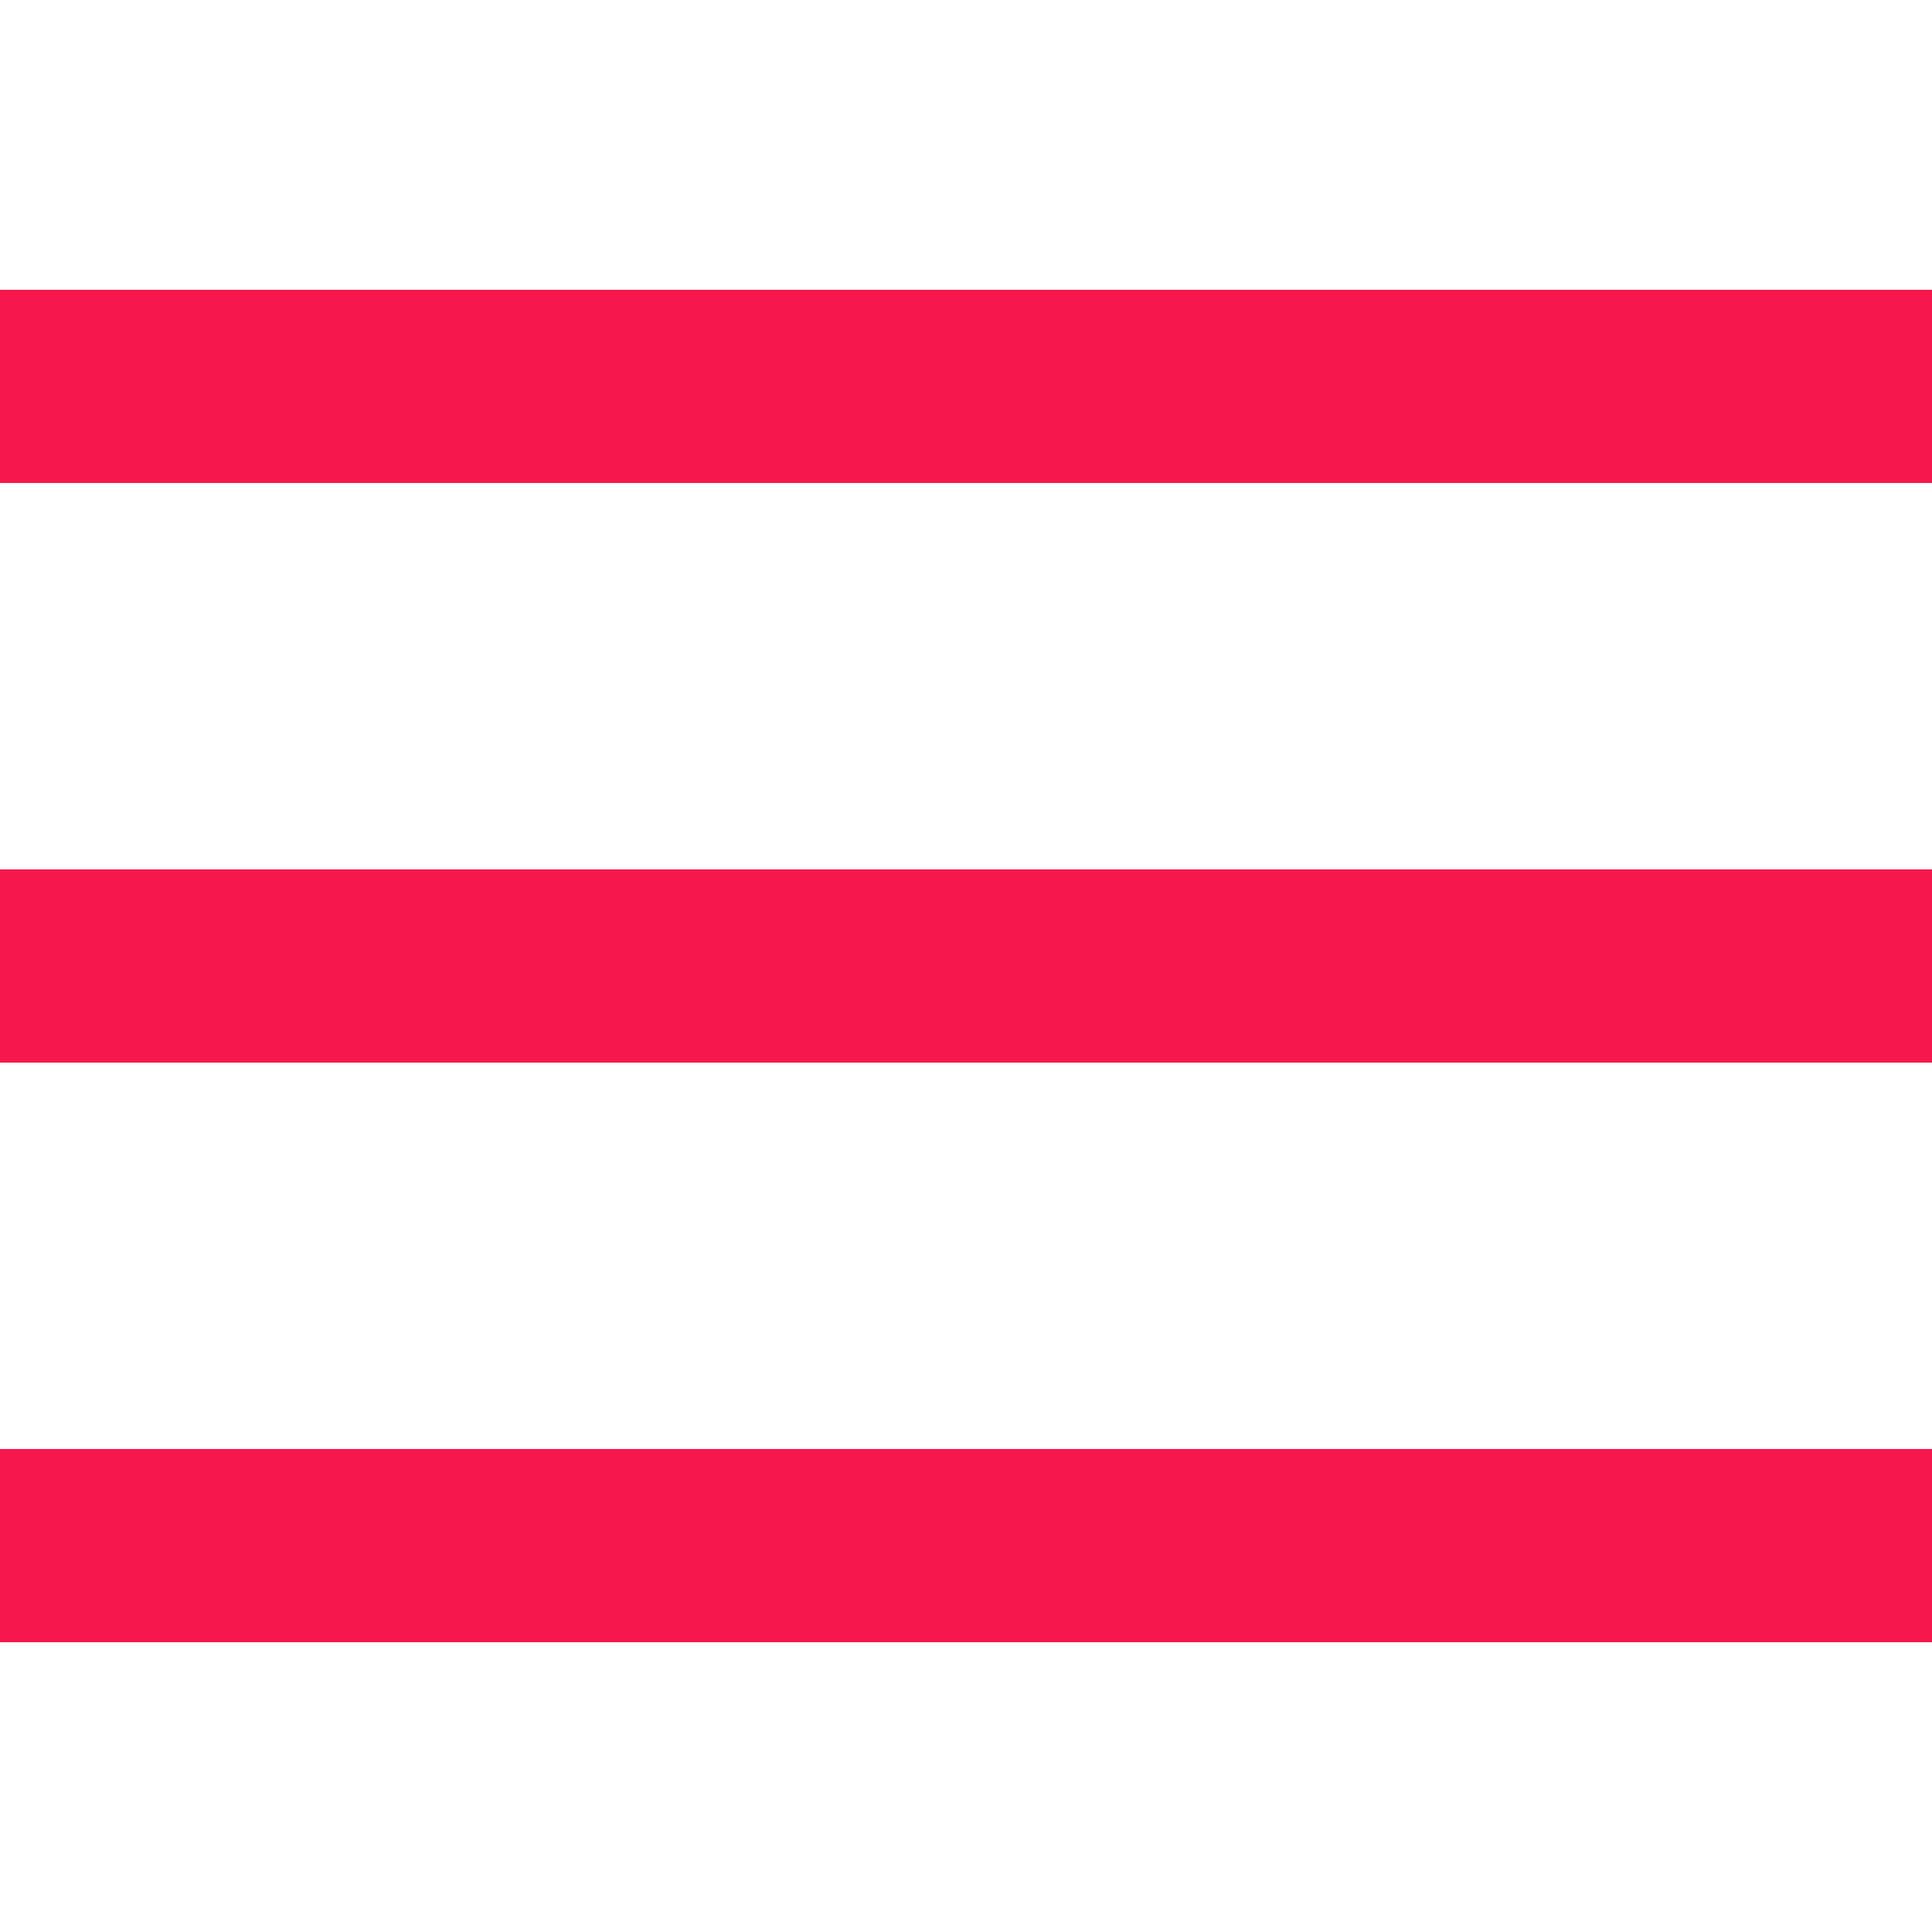
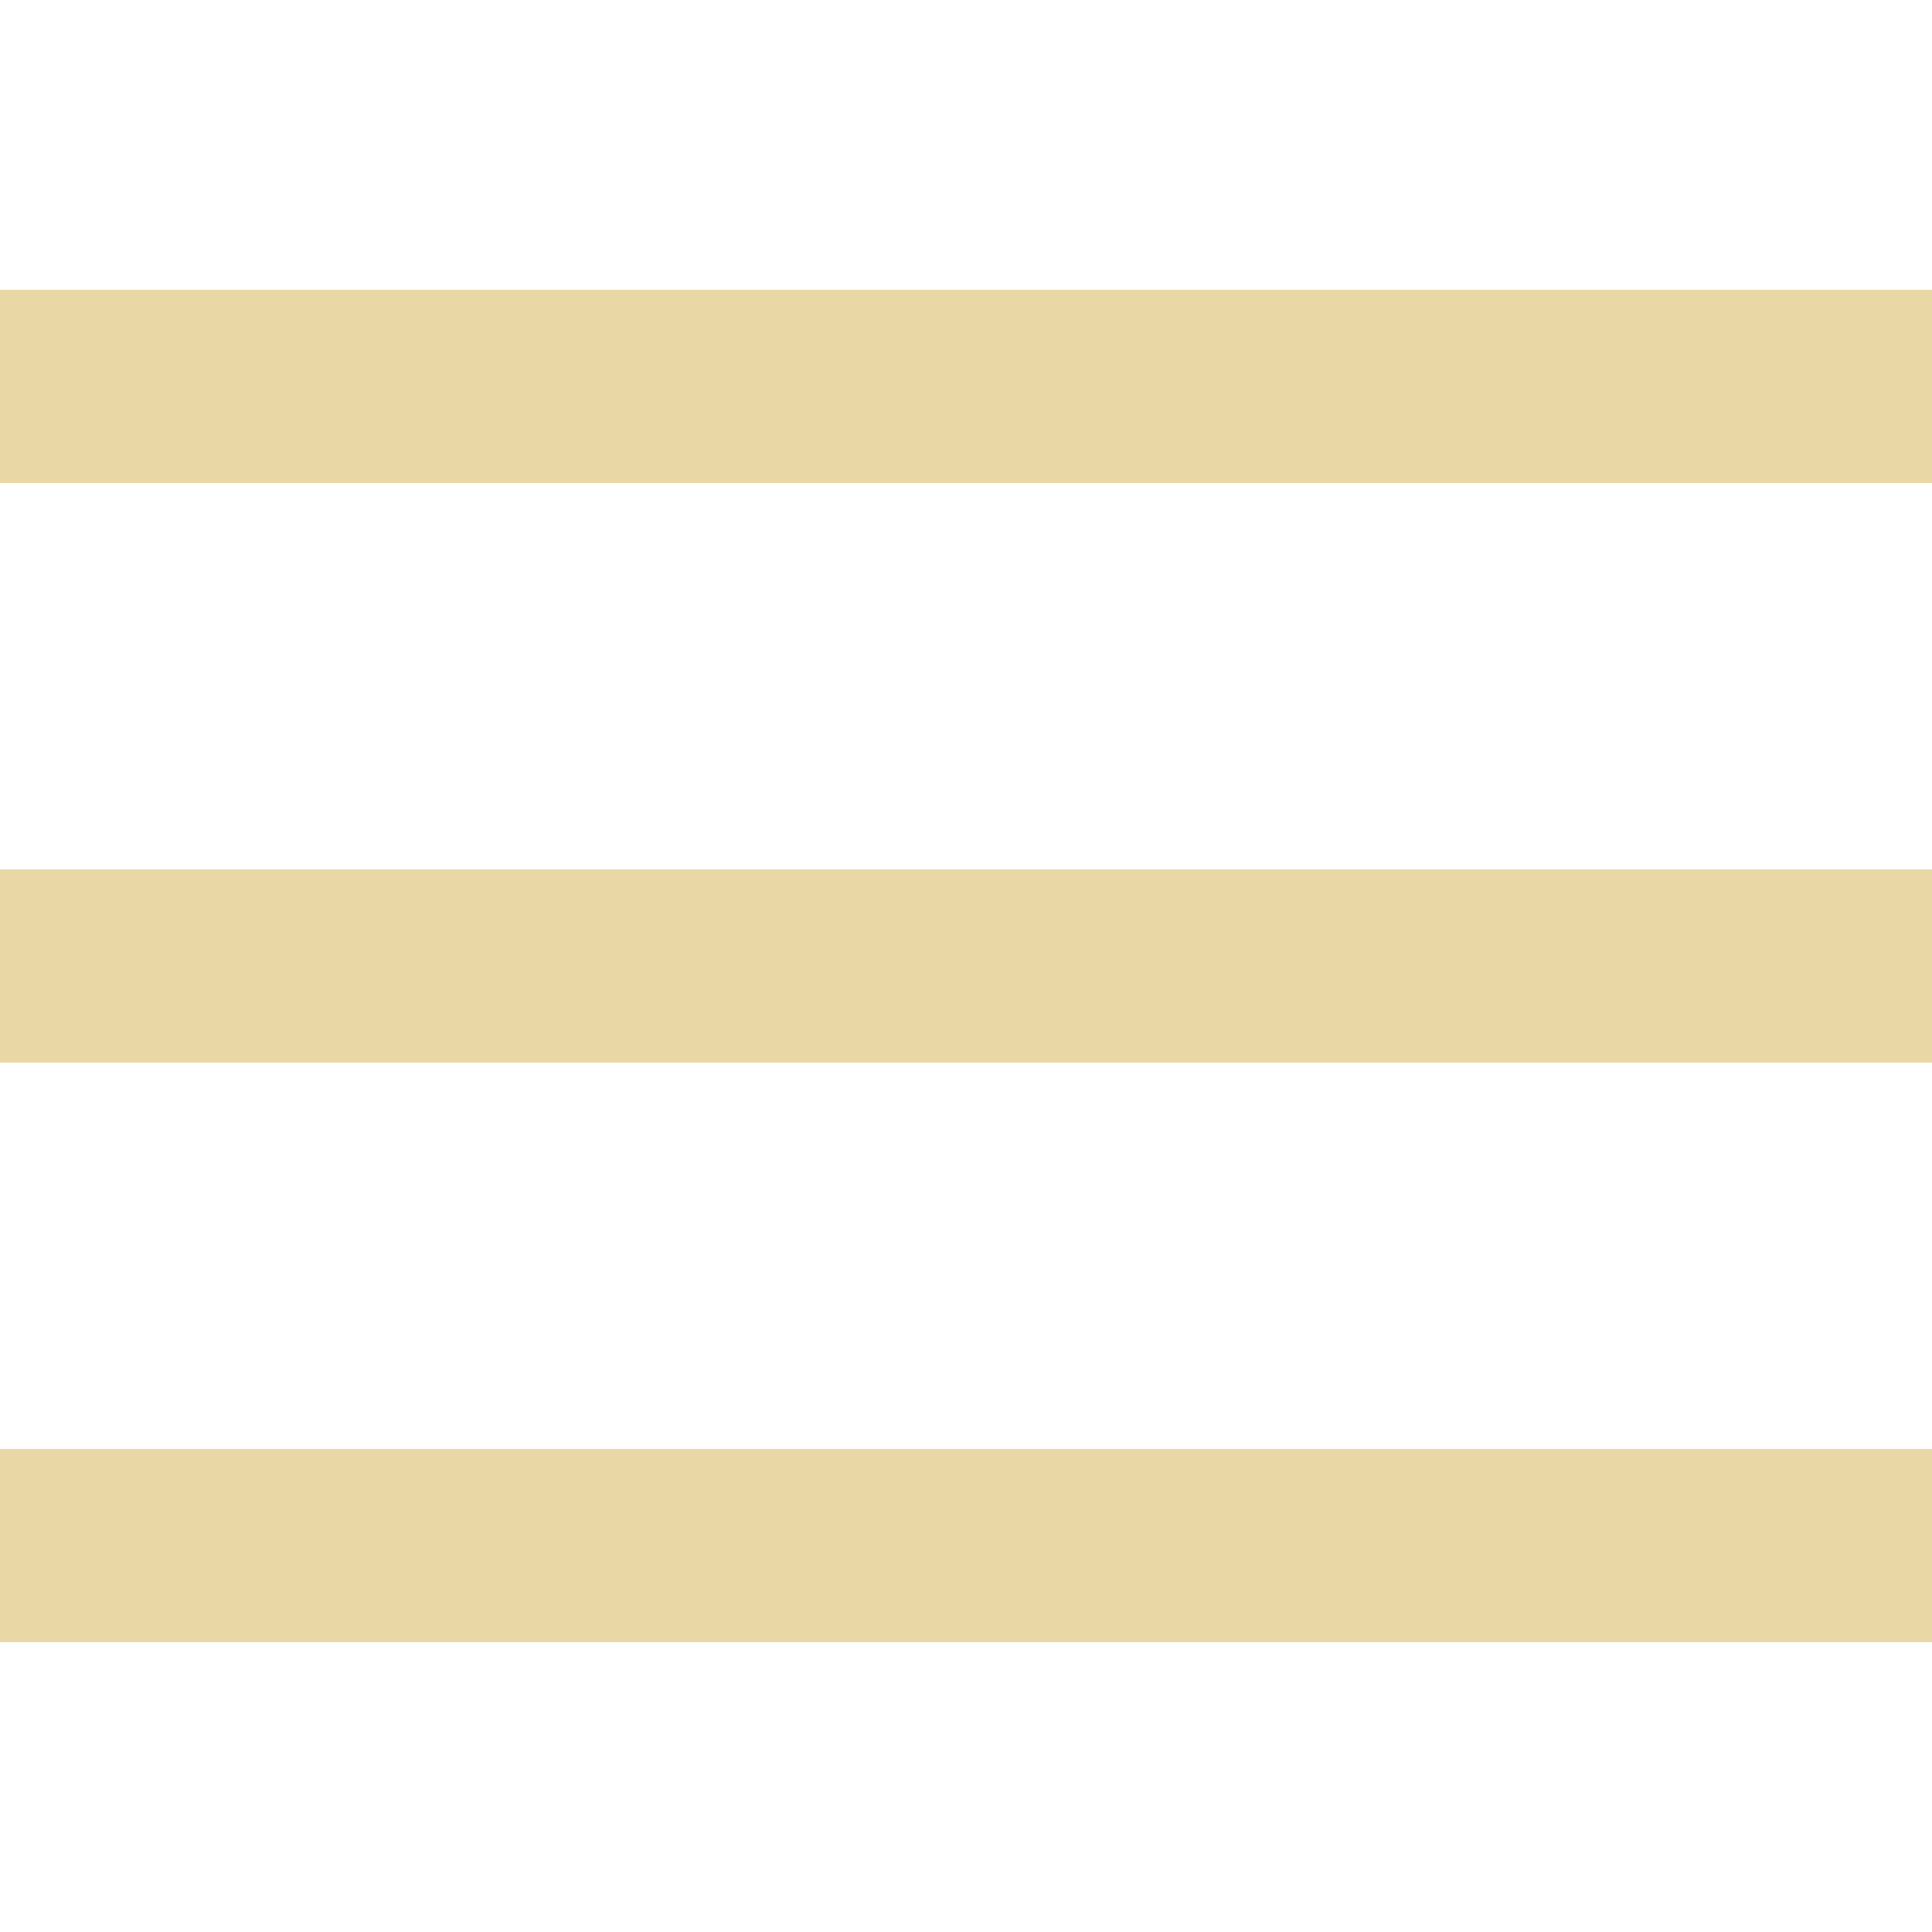
<svg xmlns="http://www.w3.org/2000/svg" viewBox="0 0 50 50" width="50px" height="50px">
  <g id="surface324052150">
-     <path style=" stroke:none;fill-rule:nonzero;fill:#f6184c;fill-opacity:1;" d="M 0 7.5 L 0 12.5 L 50 12.5 L 50 7.5 Z M 0 22.5 L 0 27.5 L 50 27.5 L 50 22.5 Z M 0 37.5 L 0 42.5 L 50 42.5 L 50 37.5 Z M 0 37.5 " />
+     <path style=" stroke:none;fill-rule:nonzero;fill:#e9d8a6;fill-opacity:1;" d="M 0 7.5 L 0 12.5 L 50 12.5 L 50 7.5 Z M 0 22.5 L 0 27.5 L 50 27.5 L 50 22.5 Z M 0 37.5 L 0 42.5 L 50 42.5 L 50 37.5 Z M 0 37.5 " />
  </g>
</svg>
